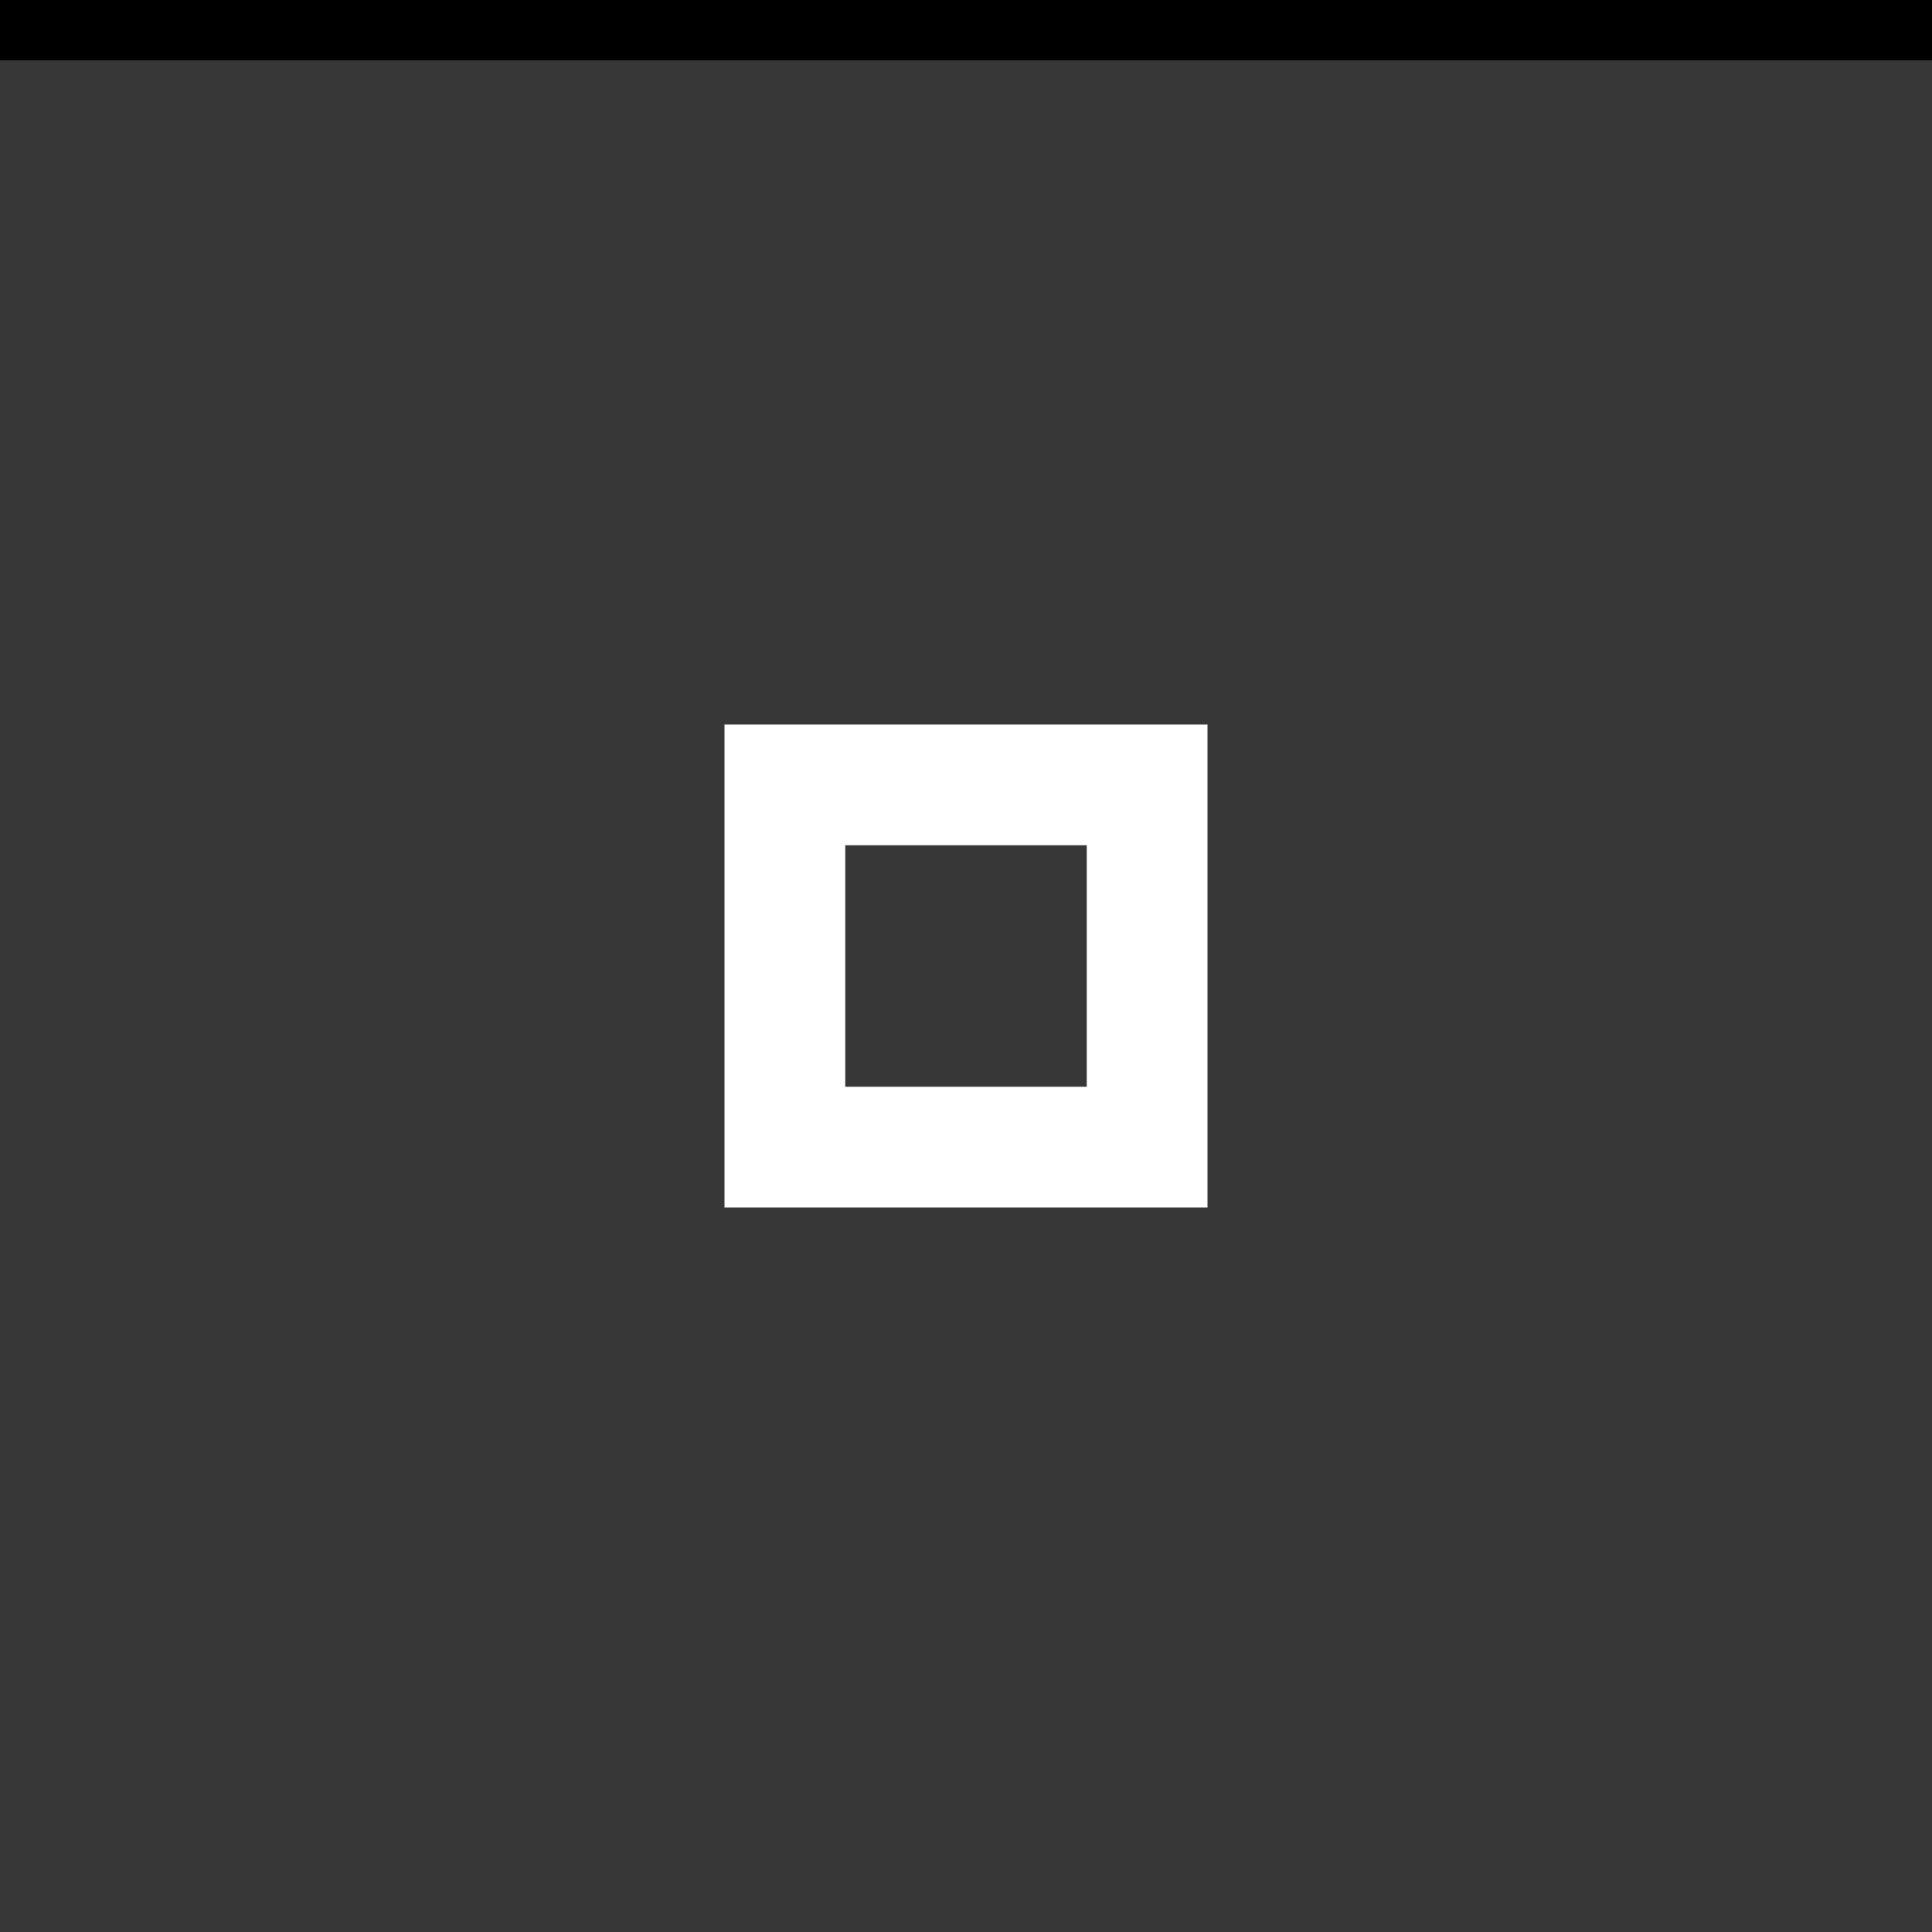
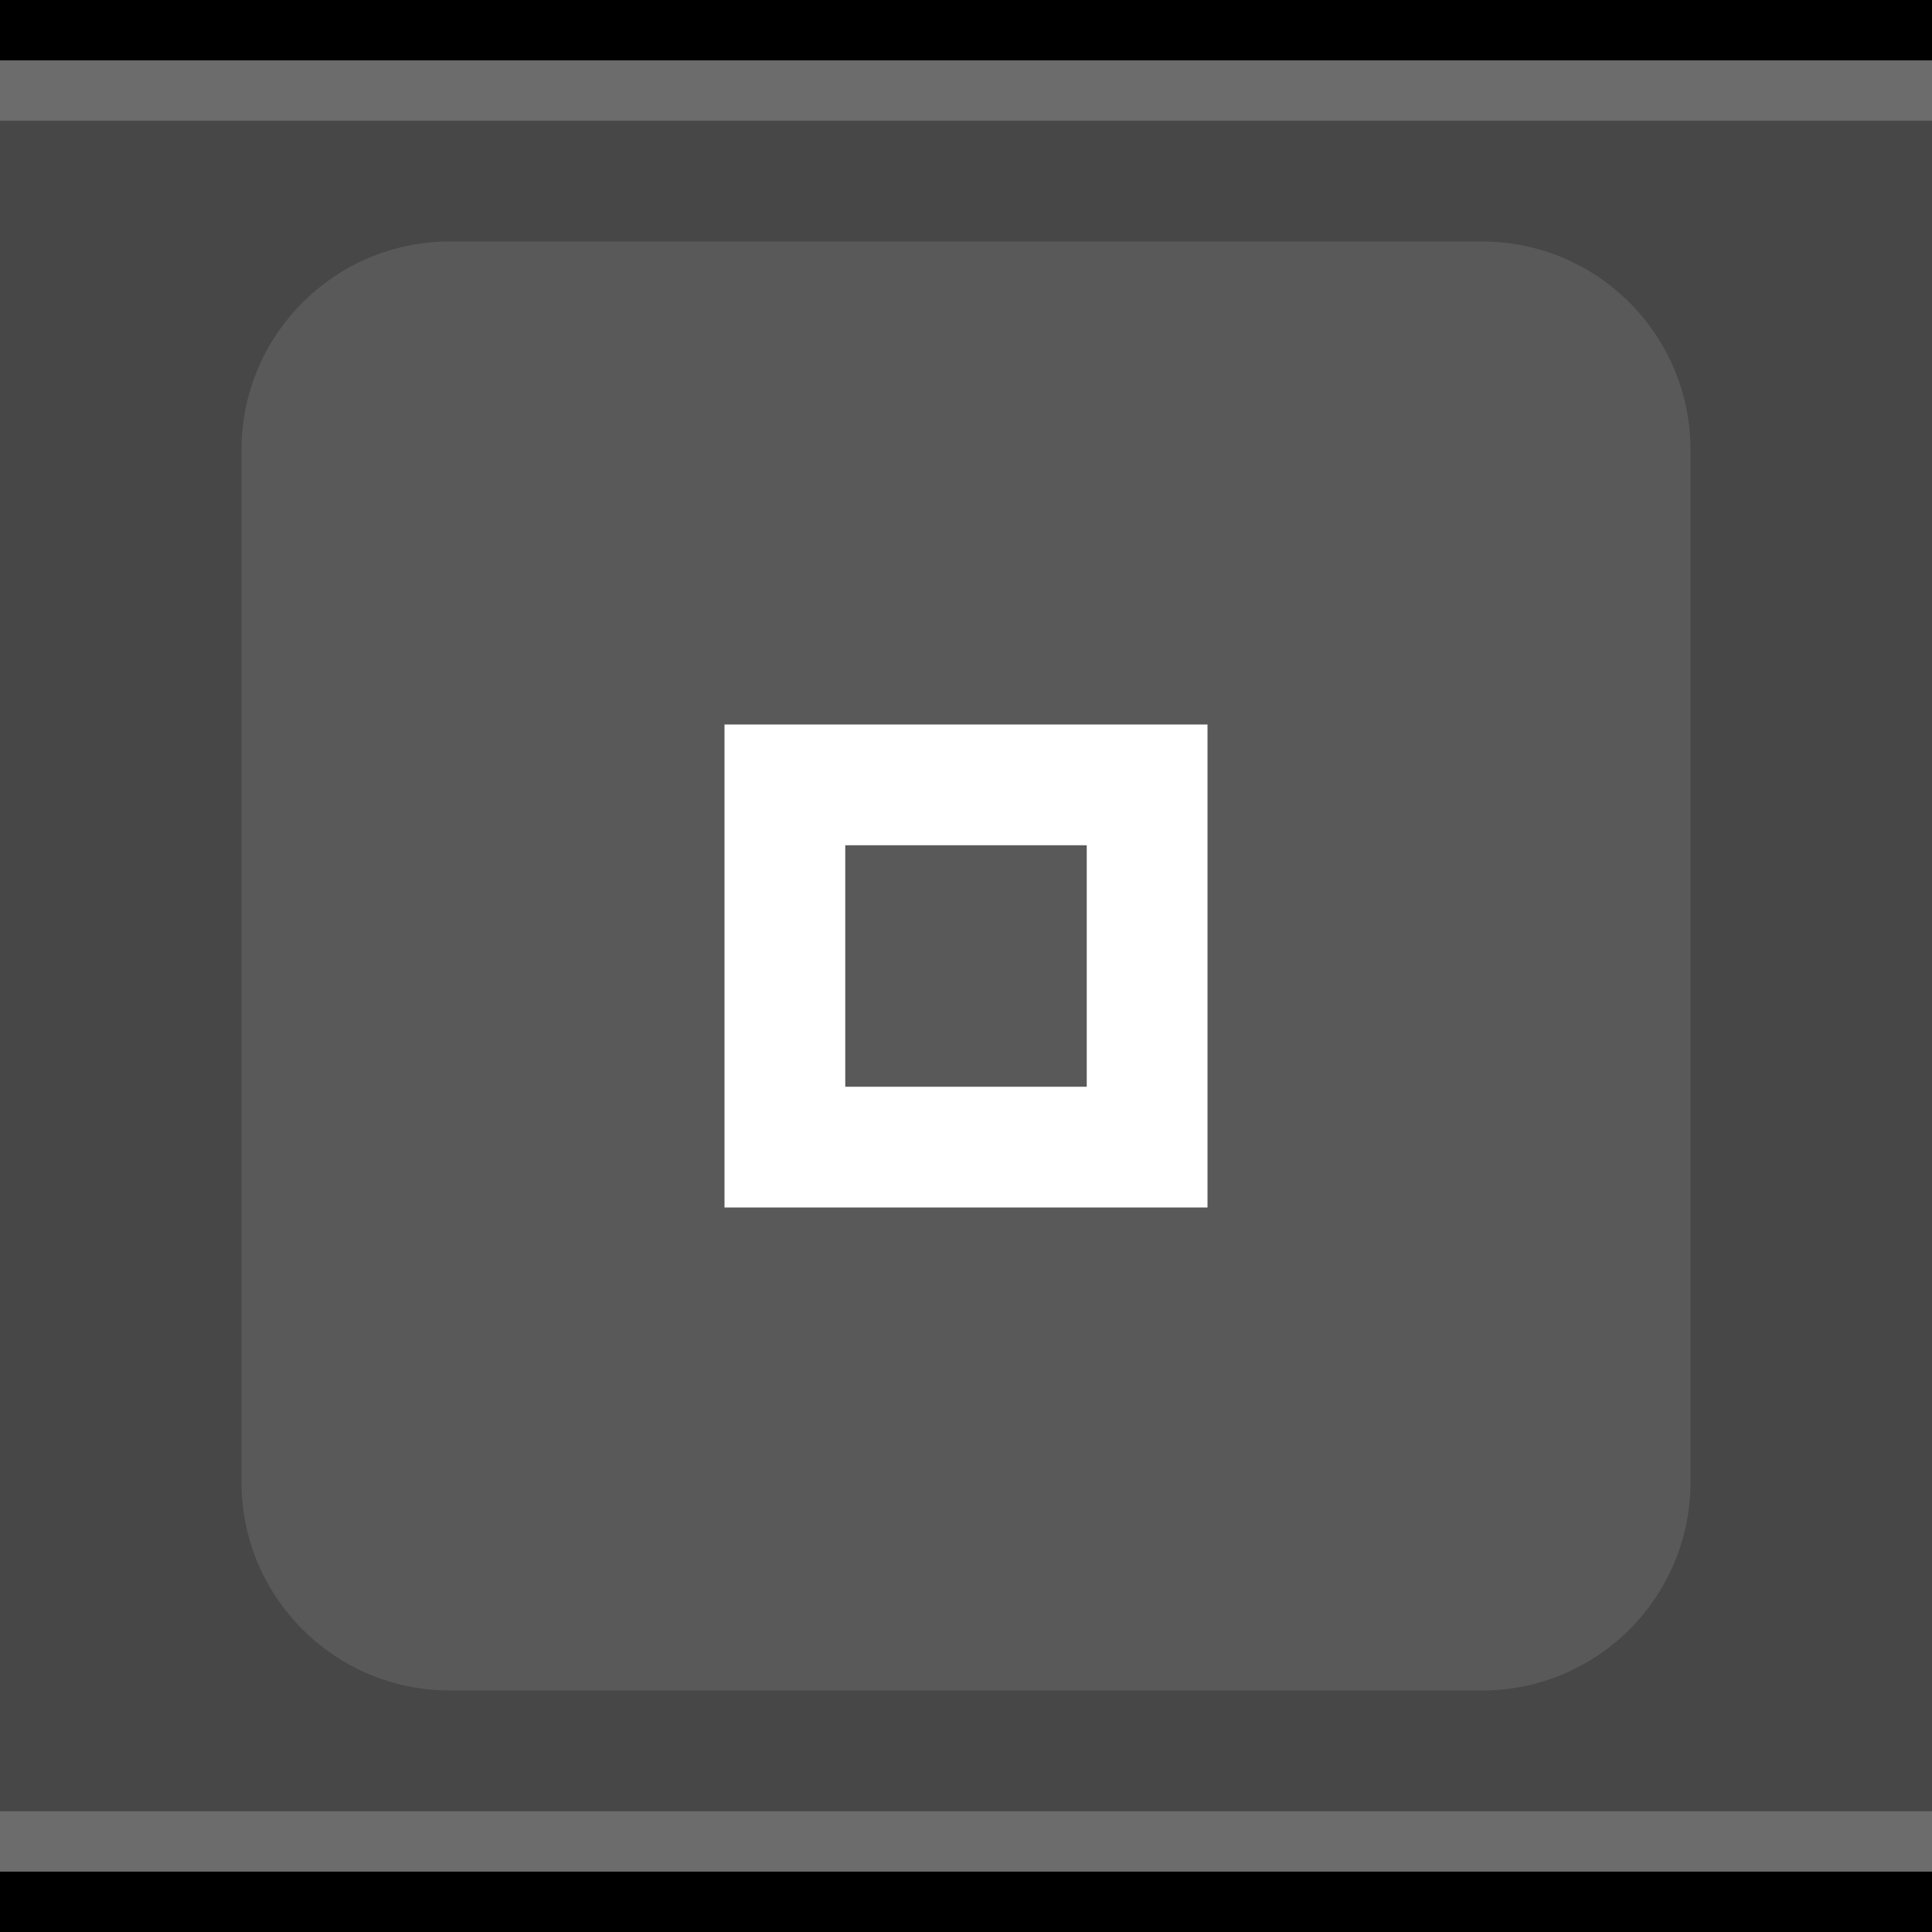
<svg xmlns="http://www.w3.org/2000/svg" width="32" height="32" viewBox="0 0 32 32" version="1.1" id="svg12">
  <defs id="defs16" />
-   <rect width="32" height="32" fill="#E0E0E0" id="rect2" style="fill:#373737;fill-opacity:1" />
+   <rect width="32" height="32" fill="#E0E0E0" id="rect2" style="fill:#474747;fill-opacity:1" />
  <rect width="32" height="1" fill="#FFFFFF" fill-opacity="0.4" id="rect4" style="fill:#000000;fill-opacity:1" />
-   <g fill="#000000" opacity="0.6" id="g10" style="opacity:1;fill:#ffffff;fill-opacity:1">
-     <circle cx="16" cy="16" r="12" opacity="0" id="circle6" style="fill:#ffffff;fill-opacity:1" />
-     <path d="m12 12v8h8v-8zm2 2h4v4h-4z" id="path8" style="fill:#ffffff;fill-opacity:1" />
+   <rect style="opacity:0.1;fill:#ffffff;fill-opacity:1;stroke-width:0.75" id="rect2-6" fill="#E0E0E0" height="24" width="24" x="4" y="4" rx="3.452" ry="3.452" />
+   <g style="fill:#ffffff;fill-opacity:1;opacity:1" fill="#000000" opacity="0.6" id="g10">
+     <circle style="fill:#ffffff;fill-opacity:1" cx="16" cy="16" r="12" opacity="0" id="circle6" />
+     <path style="fill:#ffffff;fill-opacity:1" d="m12 12v8h8v-8zm2 2h4v4h-4z" id="path8" />
  </g>
+   <rect y="1" x="0" width="32" height="1" fill="#FFFFFF" fill-opacity="0.4" id="rect166" style="fill:#ffffff;fill-opacity:1;opacity:0.2" />
+   <rect y="31" x="0" width="32" height="1" fill="#FFFFFF" fill-opacity="0.4" id="rect166-9" style="fill:#000000;fill-opacity:1" />
+   <rect y="30" x="0" width="32" height="1" fill="#FFFFFF" fill-opacity="0.4" id="rect166-3" style="fill:#ffffff;fill-opacity:1;opacity:0.2" />
</svg>
